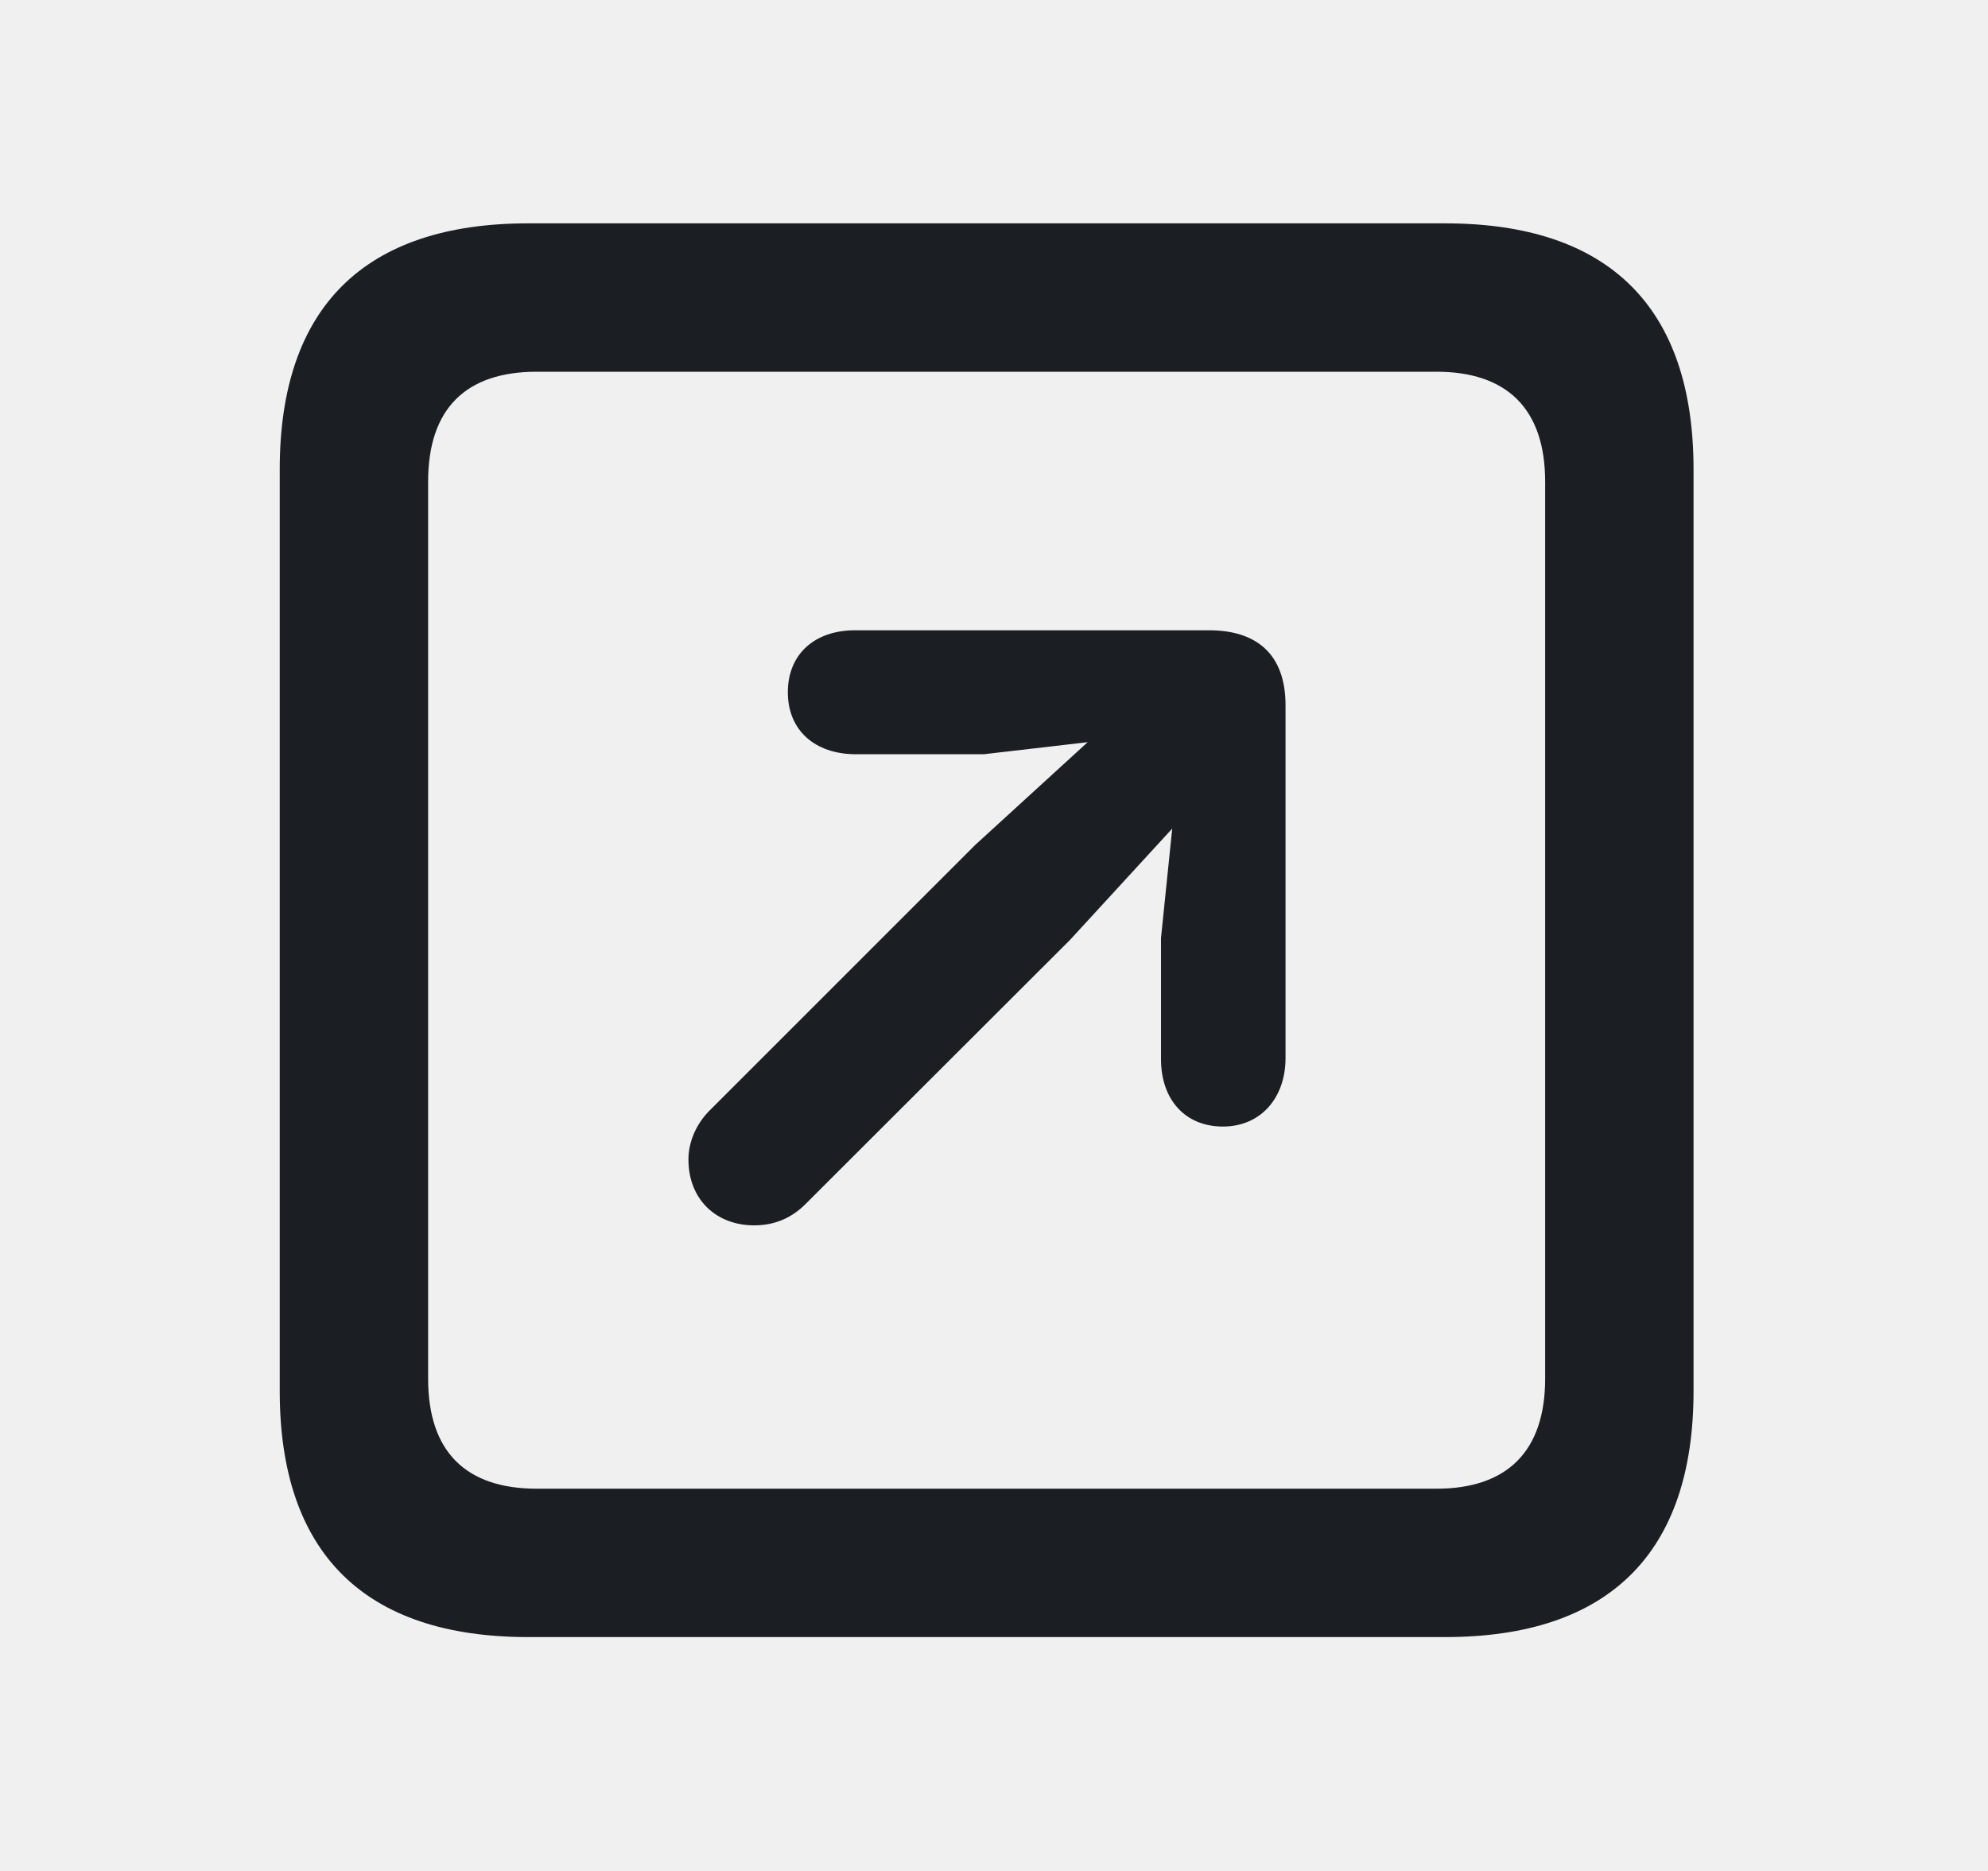
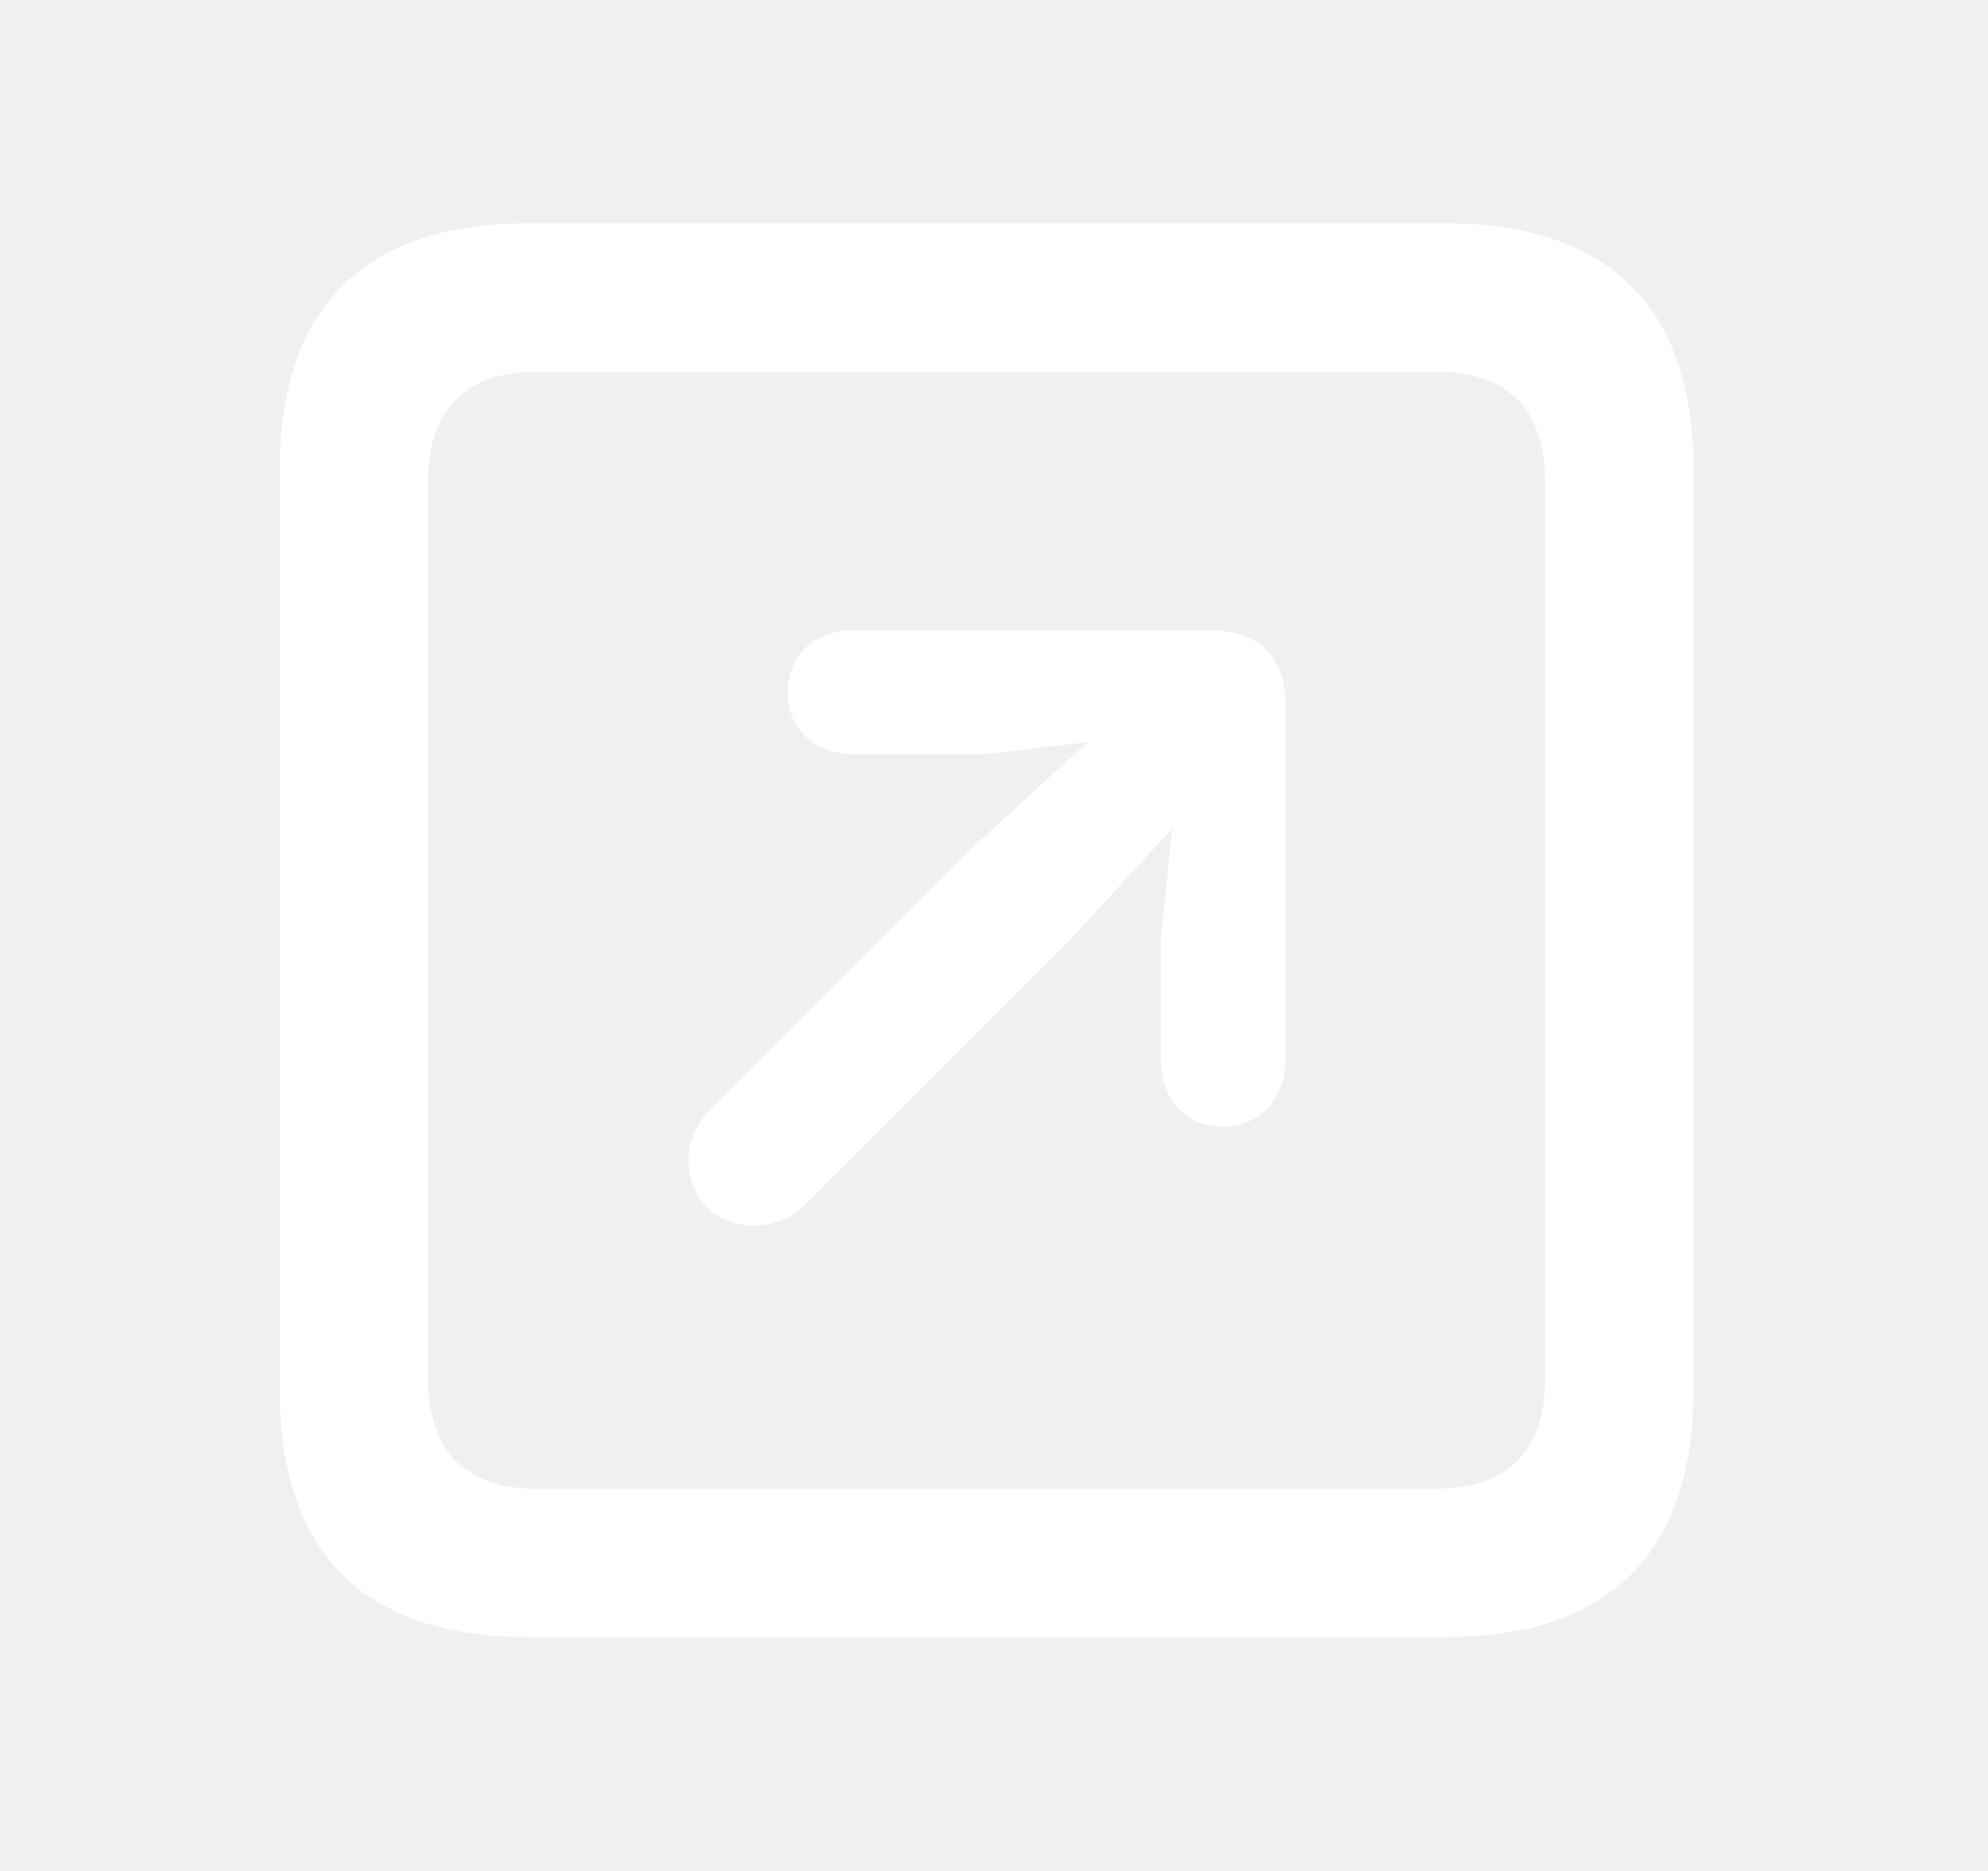
<svg xmlns="http://www.w3.org/2000/svg" width="17" height="16" viewBox="0 0 17 16" fill="none">
-   <path d="M4.517 14H12.357C13.761 14 14.482 13.279 14.482 11.896V4.014C14.482 2.63 13.761 1.91 12.357 1.91H4.517C3.119 1.91 2.392 2.625 2.392 4.014V11.896C2.392 13.284 3.119 14 4.517 14ZM4.59 12.731C3.988 12.731 3.661 12.419 3.661 11.79V4.119C3.661 3.49 3.988 3.179 4.59 3.179H12.284C12.88 3.179 13.213 3.49 13.213 4.119V11.79C13.213 12.419 12.88 12.731 12.284 12.731H4.59Z" fill="#1B1F23" />
-   <path d="M10.458 9.634C10.78 9.634 10.993 9.39 10.993 9.048V6.032C10.993 5.59 10.741 5.39 10.339 5.39H7.312C6.962 5.39 6.737 5.598 6.737 5.92C6.737 6.243 6.966 6.45 7.319 6.45H8.413L9.301 6.347L8.339 7.226L6.064 9.501C5.956 9.61 5.887 9.763 5.887 9.915C5.887 10.257 6.123 10.479 6.45 10.479C6.625 10.479 6.769 10.415 6.885 10.3L9.15 8.038L10.024 7.086L9.928 8.022V9.056C9.928 9.406 10.136 9.634 10.458 9.634Z" fill="#1B1F23" />
+   <path d="M4.517 14H12.357C13.761 14 14.482 13.279 14.482 11.896V4.014C14.482 2.63 13.761 1.91 12.357 1.91H4.517C3.119 1.91 2.392 2.625 2.392 4.014V11.896C2.392 13.284 3.119 14 4.517 14ZM4.59 12.731C3.988 12.731 3.661 12.419 3.661 11.79V4.119C3.661 3.49 3.988 3.179 4.59 3.179H12.284C12.88 3.179 13.213 3.49 13.213 4.119V11.79C13.213 12.419 12.88 12.731 12.284 12.731H4.59Z" fill="#ffffff" />
+   <path d="M10.458 9.634C10.78 9.634 10.993 9.39 10.993 9.048V6.032C10.993 5.59 10.741 5.39 10.339 5.39H7.312C6.962 5.39 6.737 5.598 6.737 5.92C6.737 6.243 6.966 6.45 7.319 6.45H8.413L9.301 6.347L8.339 7.226L6.064 9.501C5.956 9.61 5.887 9.763 5.887 9.915C5.887 10.257 6.123 10.479 6.45 10.479C6.625 10.479 6.769 10.415 6.885 10.3L9.15 8.038L10.024 7.086L9.928 8.022V9.056C9.928 9.406 10.136 9.634 10.458 9.634Z" fill="#ffffff" />
</svg>
